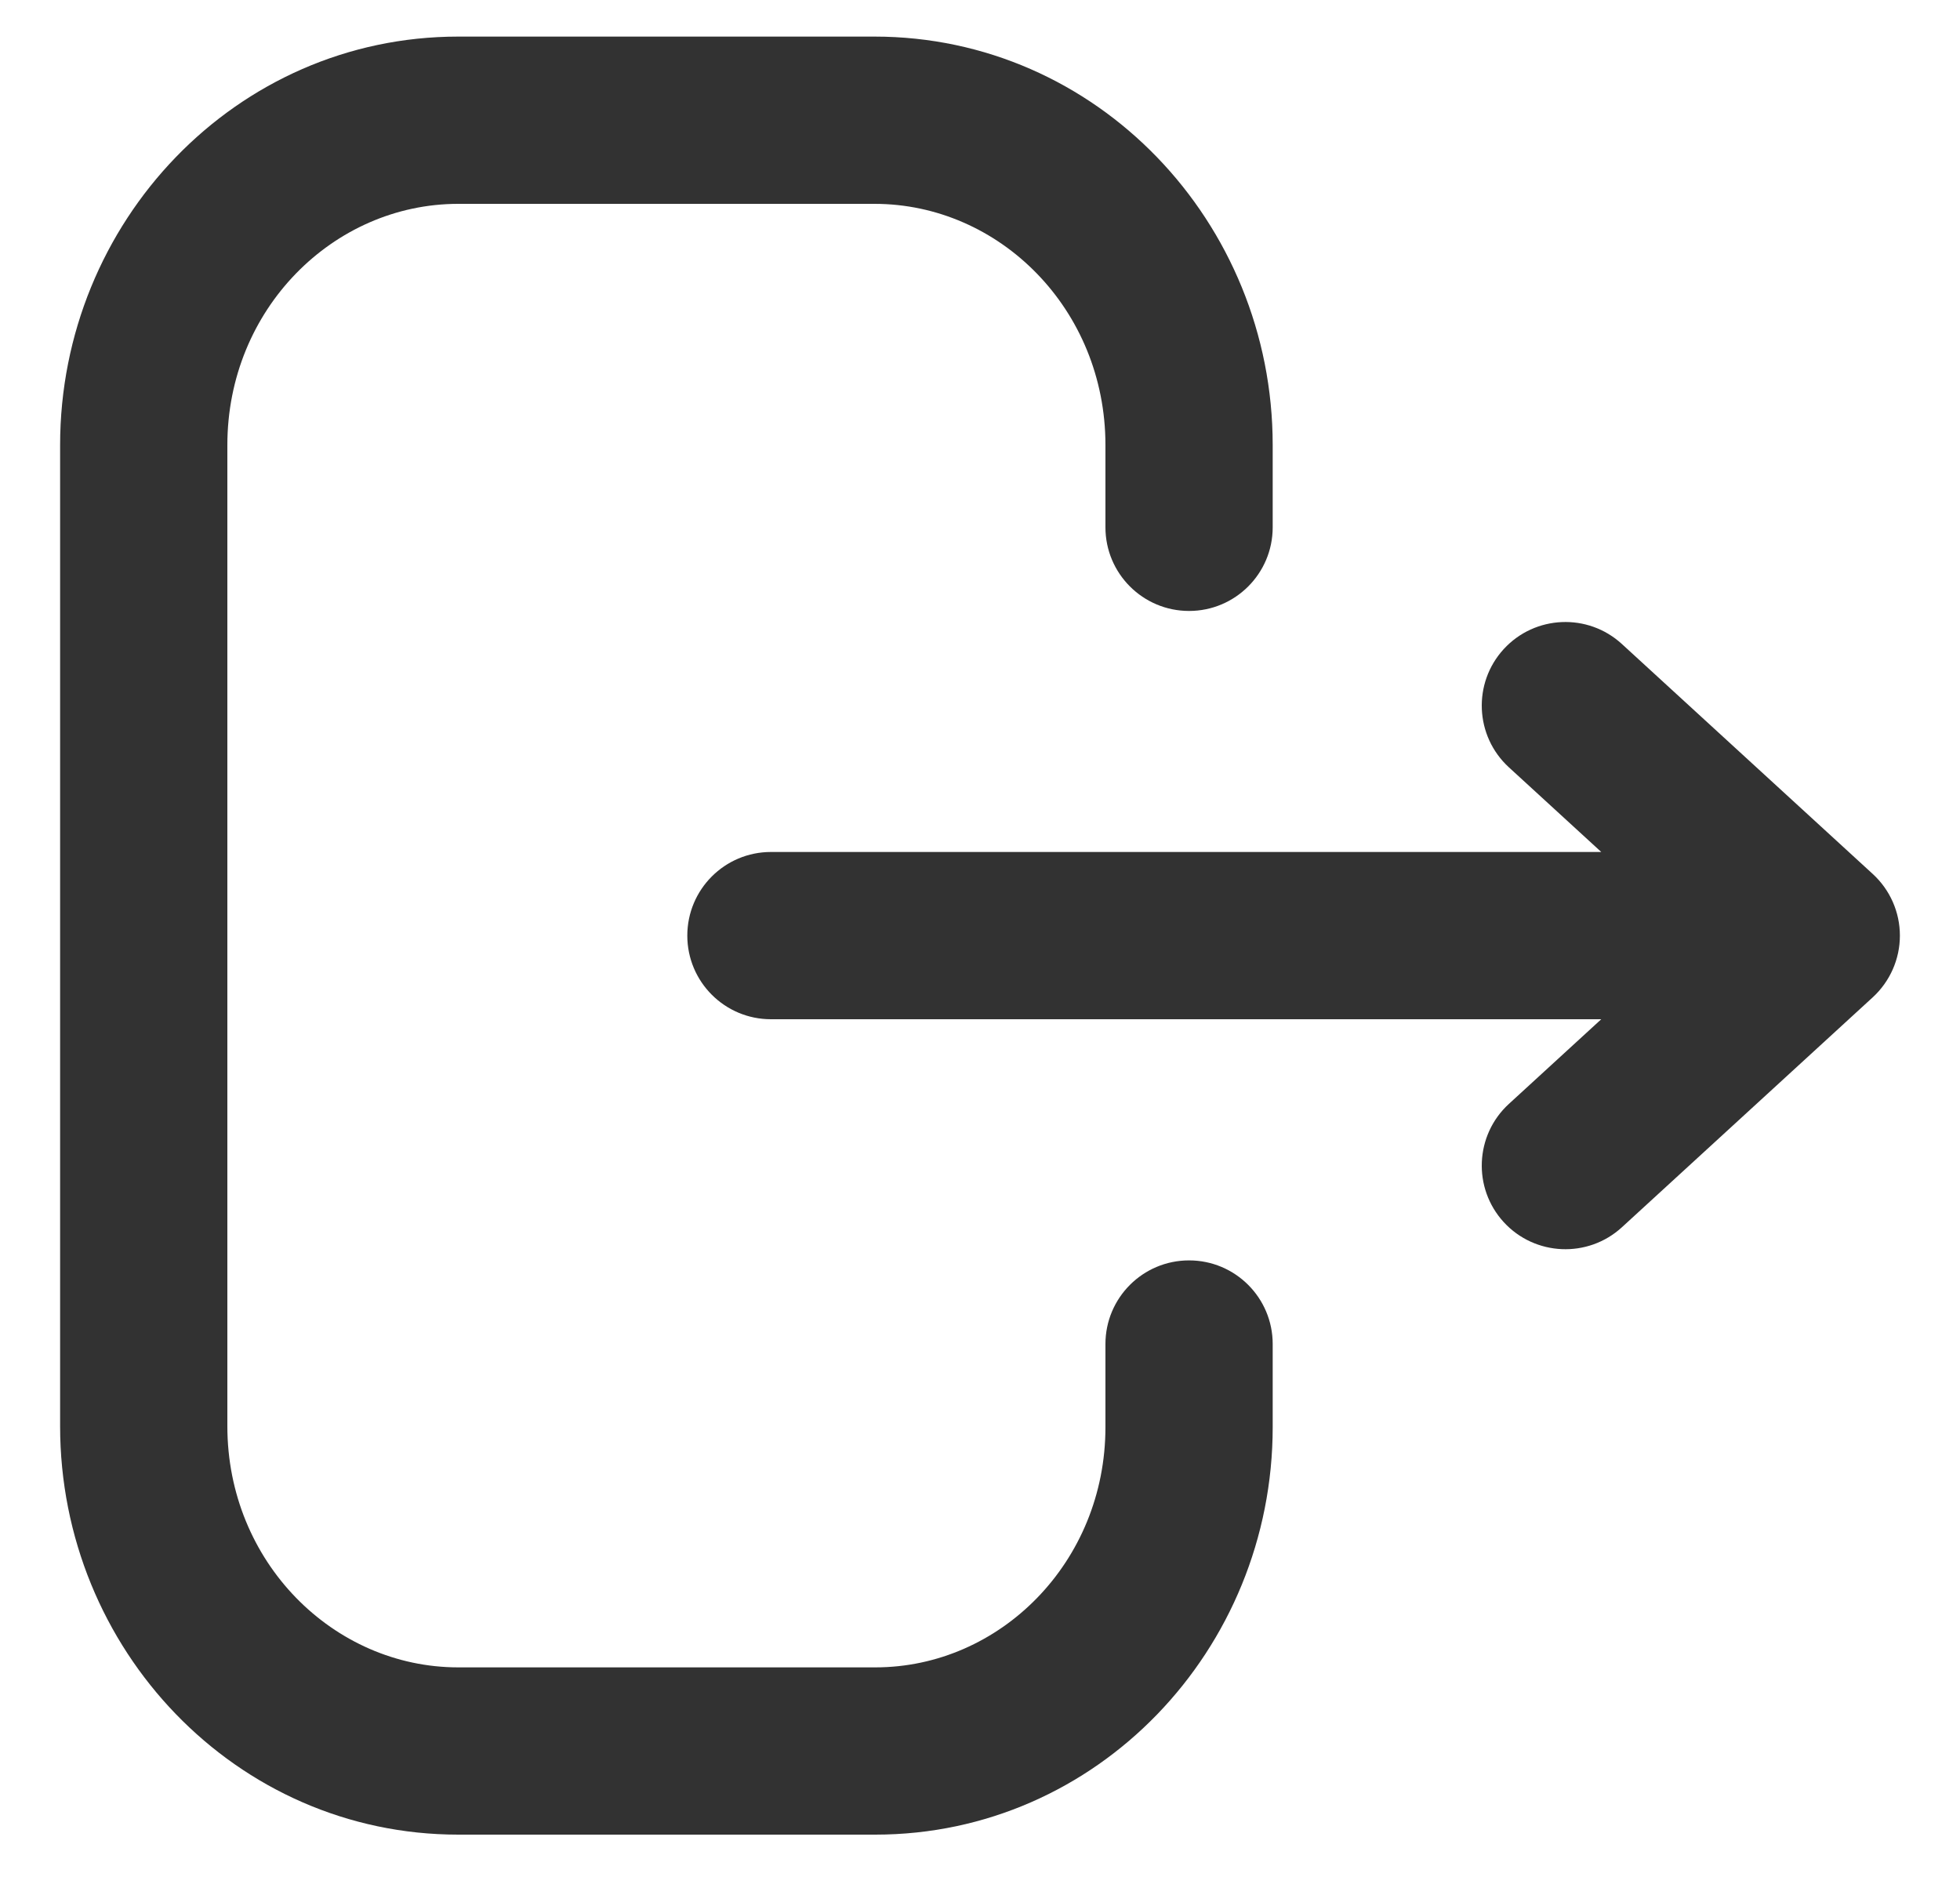
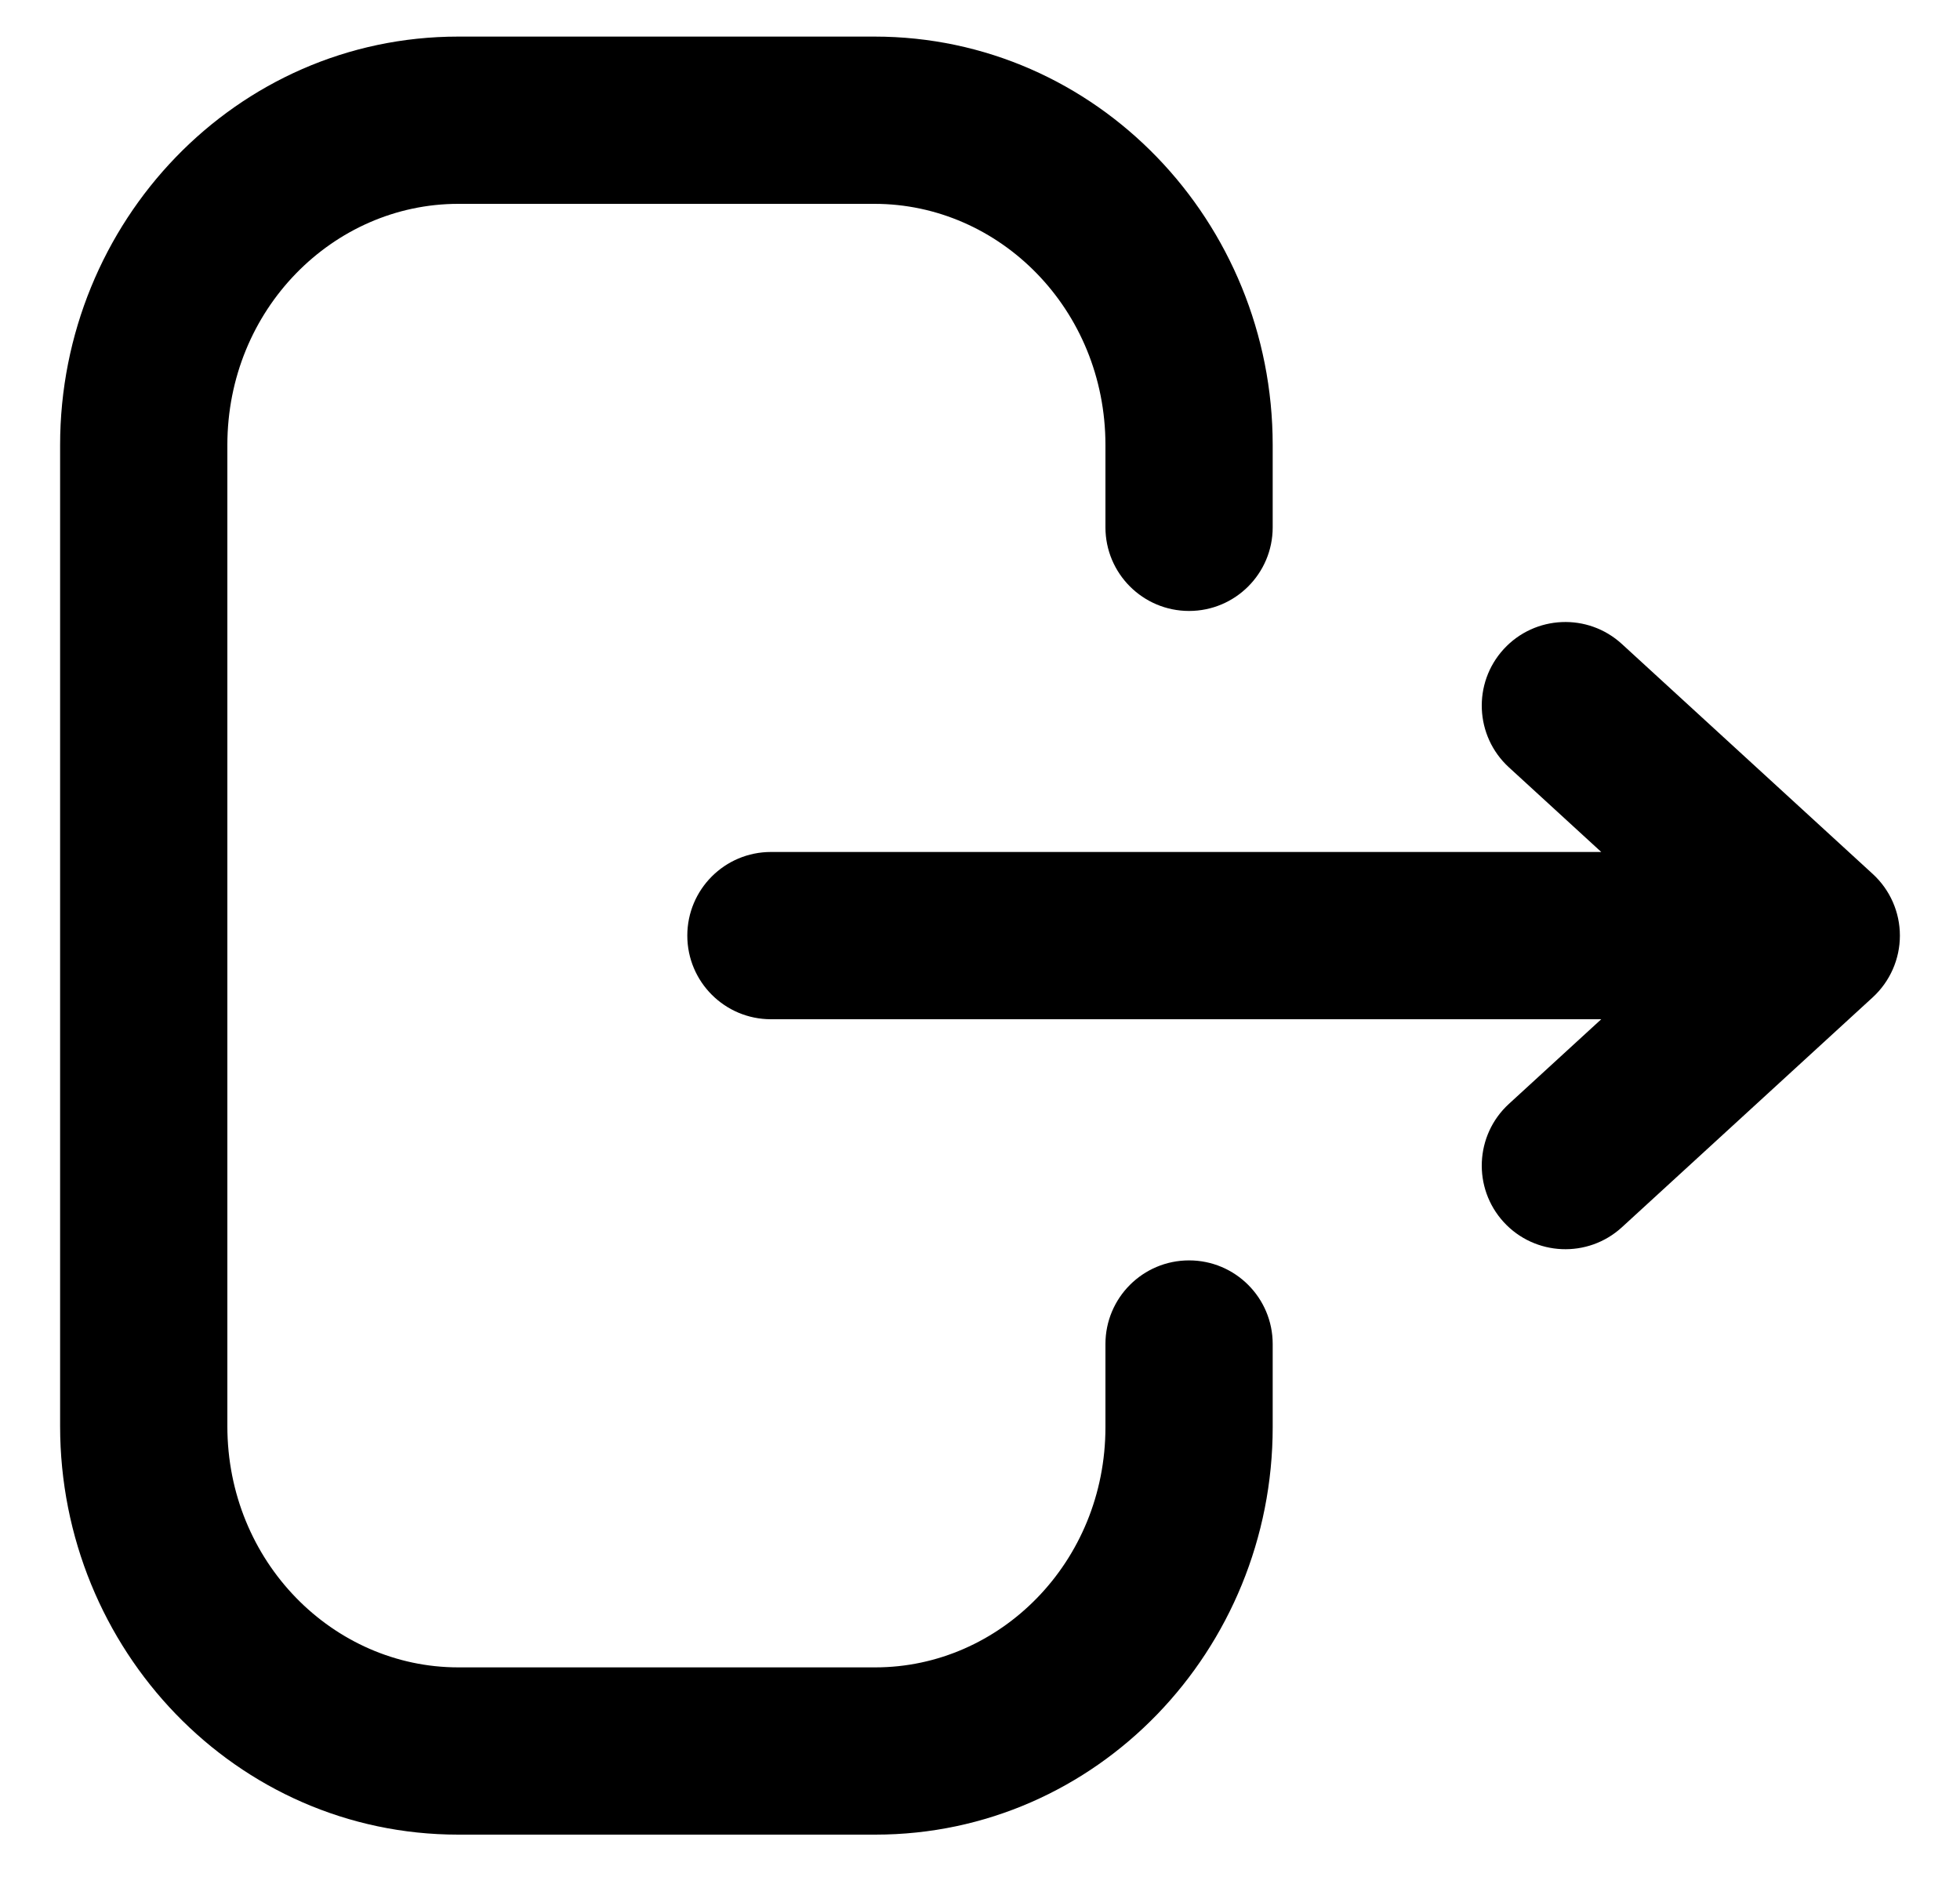
<svg xmlns="http://www.w3.org/2000/svg" width="30" height="29" viewBox="0 0 30 29" fill="none">
-   <path fill-rule="evenodd" clip-rule="evenodd" d="M0.92 6.812C0.92 3.398 3.611 0.56 7.014 0.56H13.385C16.789 0.56 19.48 3.398 19.48 6.812V8.071C19.48 8.778 18.907 9.351 18.2 9.351C17.493 9.351 16.92 8.778 16.92 8.071V6.812C16.92 4.734 15.299 3.12 13.385 3.12H7.014C5.102 3.12 3.48 4.734 3.48 6.812V21.828C3.48 23.906 5.102 25.52 7.014 25.52H13.398C15.304 25.52 16.92 23.912 16.92 21.843V20.571C16.92 19.864 17.493 19.291 18.2 19.291C18.907 19.291 19.48 19.864 19.48 20.571V21.843C19.48 25.249 16.794 28.08 13.398 28.08H7.014C3.611 28.08 0.92 25.242 0.92 21.828V6.812ZM23.016 9.935C23.494 9.414 24.304 9.379 24.825 9.857L28.665 13.377C28.929 13.619 29.08 13.961 29.08 14.32C29.08 14.679 28.929 15.021 28.665 15.264L24.825 18.784C24.304 19.261 23.494 19.226 23.016 18.705C22.539 18.184 22.574 17.374 23.095 16.896L24.509 15.6H11.8C11.093 15.6 10.52 15.027 10.52 14.32C10.52 13.613 11.093 13.04 11.8 13.04H24.509L23.095 11.744C22.574 11.266 22.539 10.456 23.016 9.935Z" fill="#323232" />
+   <path fill-rule="evenodd" clip-rule="evenodd" d="M0.92 6.812C0.92 3.398 3.611 0.56 7.014 0.56H13.385C16.789 0.56 19.48 3.398 19.48 6.812V8.071C19.48 8.778 18.907 9.351 18.2 9.351C17.493 9.351 16.92 8.778 16.92 8.071V6.812C16.92 4.734 15.299 3.12 13.385 3.12H7.014C5.102 3.12 3.48 4.734 3.48 6.812V21.828C3.48 23.906 5.102 25.52 7.014 25.52H13.398C15.304 25.52 16.92 23.912 16.92 21.843V20.571C16.92 19.864 17.493 19.291 18.2 19.291C18.907 19.291 19.48 19.864 19.48 20.571V21.843C19.48 25.249 16.794 28.08 13.398 28.08H7.014C3.611 28.08 0.92 25.242 0.92 21.828V6.812ZM23.016 9.935C23.494 9.414 24.304 9.379 24.825 9.857L28.665 13.377C28.929 13.619 29.08 13.961 29.08 14.32C29.08 14.679 28.929 15.021 28.665 15.264L24.825 18.784C24.304 19.261 23.494 19.226 23.016 18.705C22.539 18.184 22.574 17.374 23.095 16.896L24.509 15.6H11.8C11.093 15.6 10.52 15.027 10.52 14.32C10.52 13.613 11.093 13.04 11.8 13.04H24.509L23.095 11.744C22.574 11.266 22.539 10.456 23.016 9.935Z" fill="currentColor" />
</svg>
